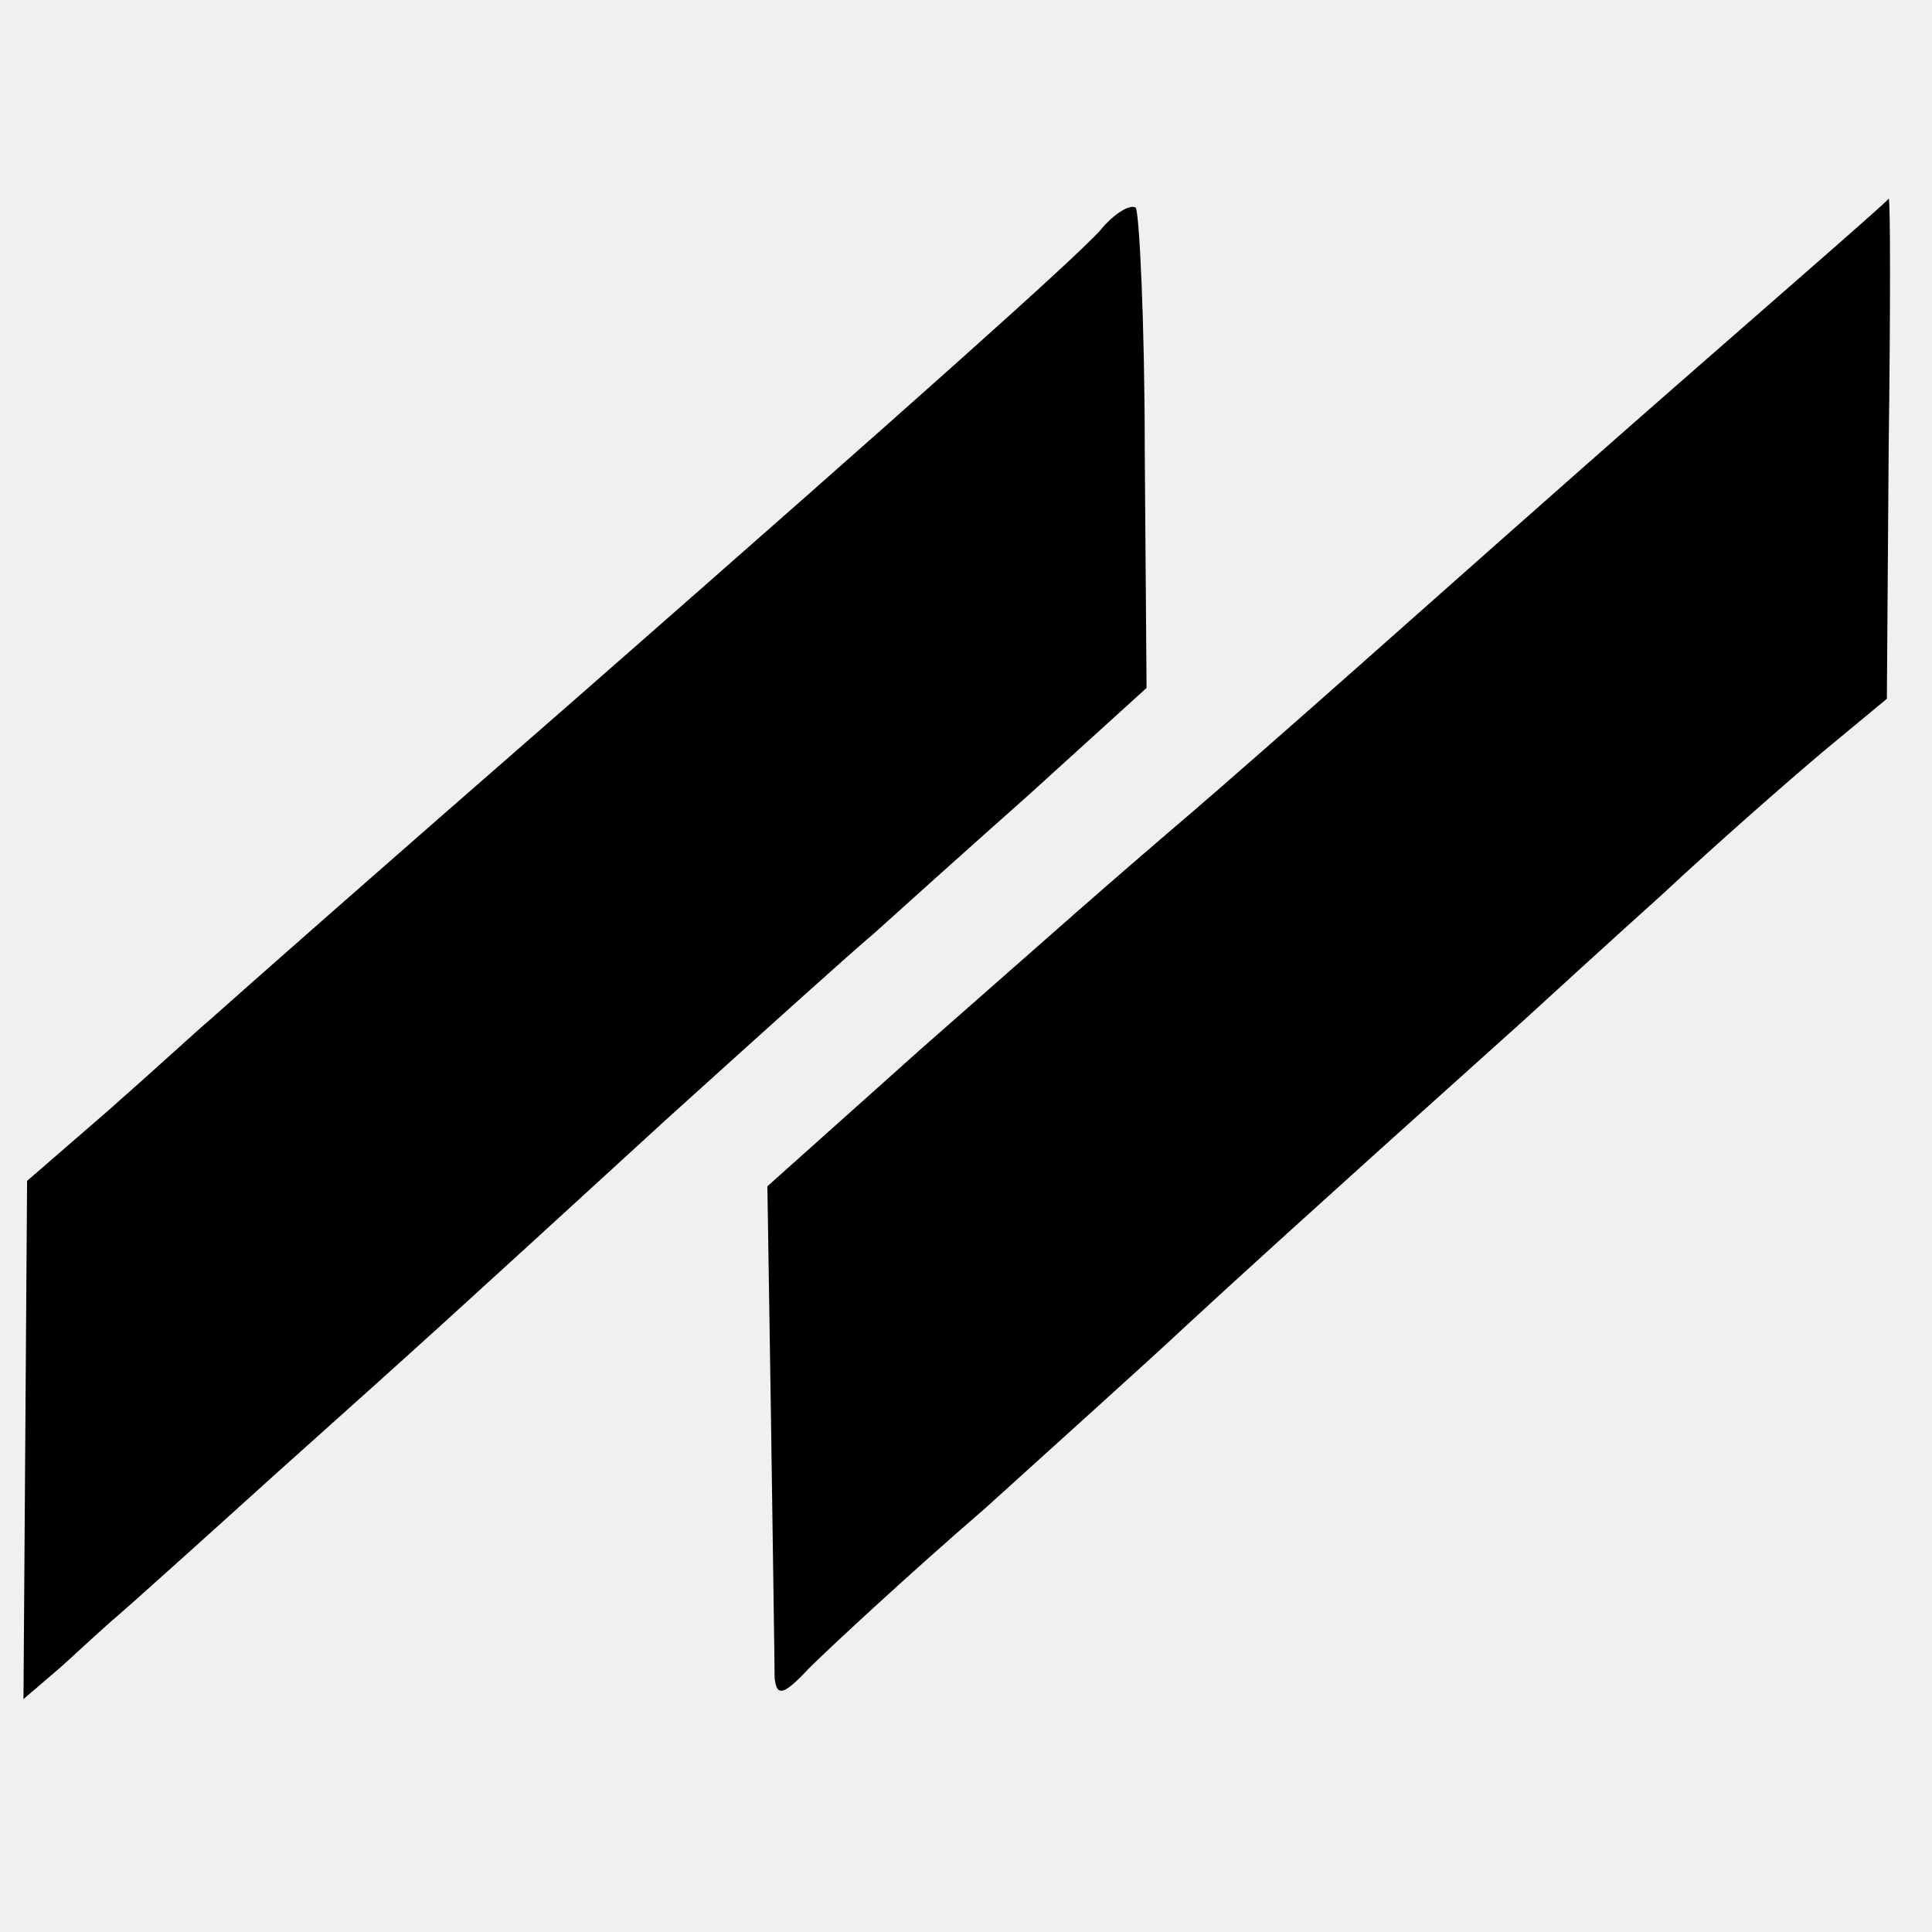
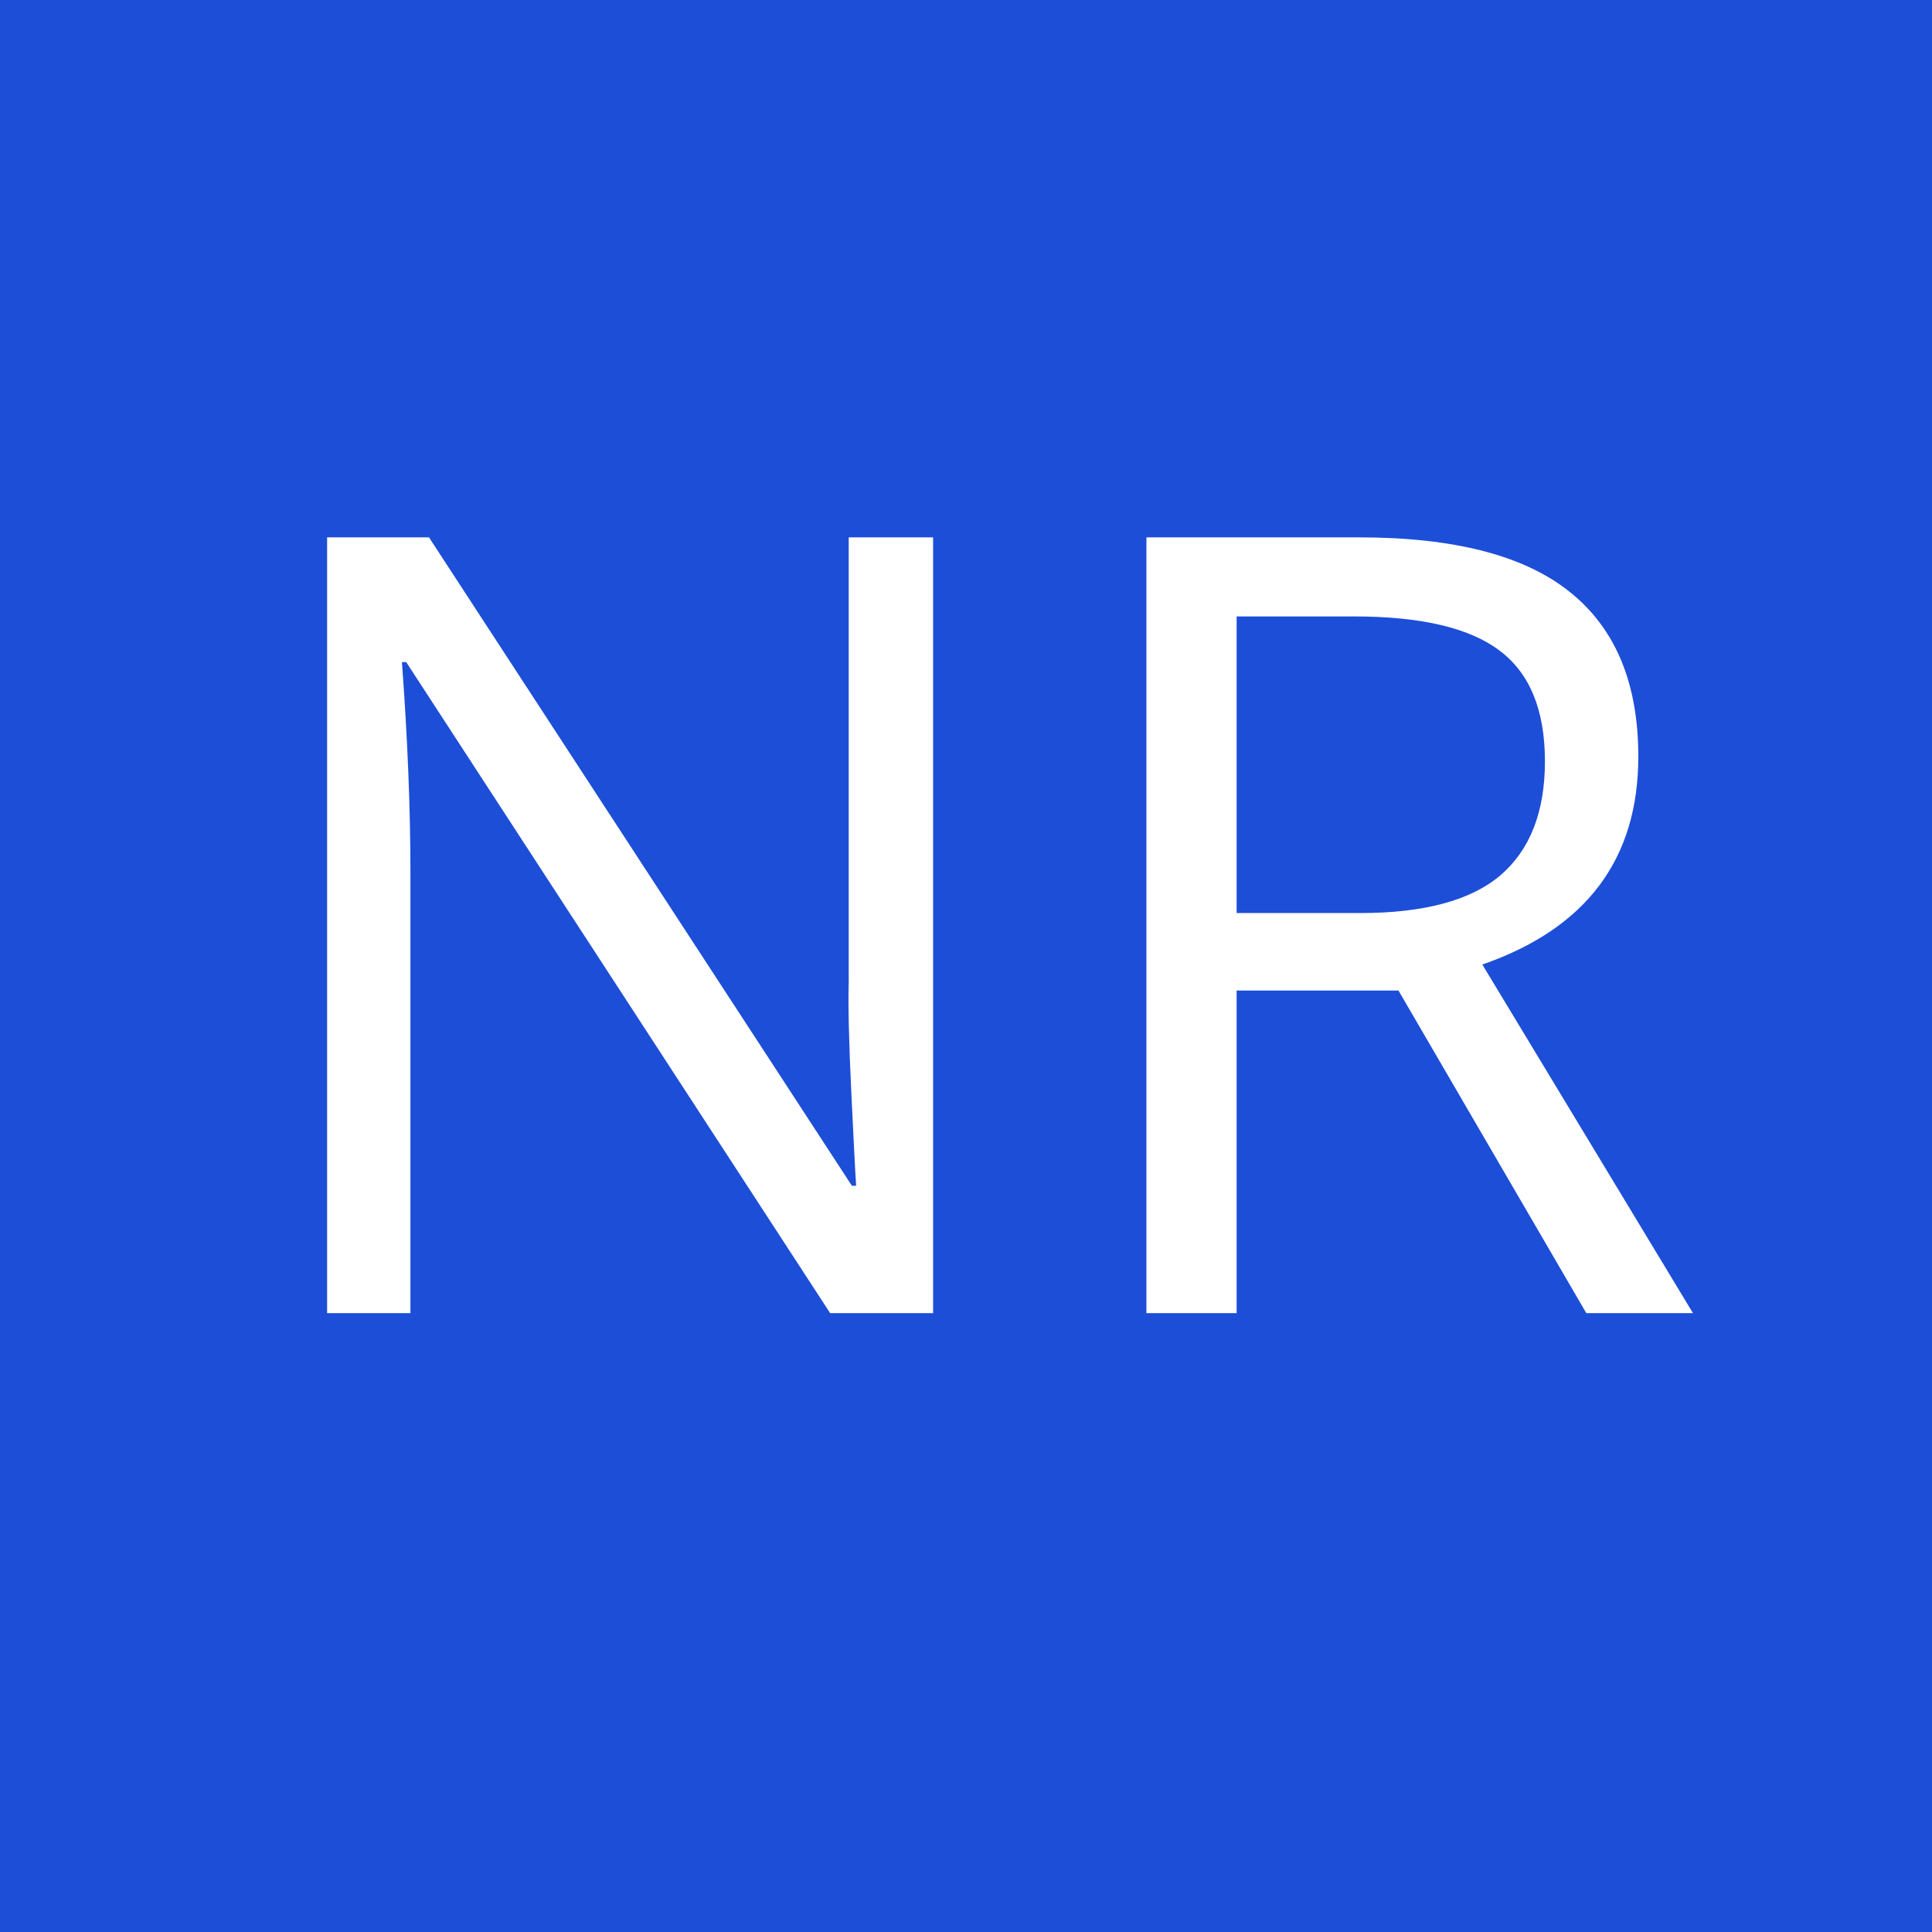
- <svg xmlns="http://www.w3.org/2000/svg" version="1.0" width="107pt" height="107pt" viewBox="0 0 107 107" preserveAspectRatio="xMidYMid meet">
-   <g transform="translate(0,107) scale(0.1,-0.1)" fill="#000000" stroke="none">
-     <path d="M609 942 c-17 -18 -95 -88 -289 -258 -117 -102 -177 -155 -204 -179 -6 -5 -31 -28 -56 -50 l-45 -39 -1 -144 -1 -143 21 18 c11 10 25 23 31 28 7 6 46 41 88 79 86 77 86 77 216 196 52 47 103 93 115 103 11 10 50 45 86 77 l65 59 -1 131 c0 71 -3 132 -5 135 -3 2 -12 -3 -20 -13z" />
-     <path d="M929 857 c-64 -56 -145 -128 -180 -159 -35 -31 -75 -66 -89 -78 -55 -47 -68 -59 -150 -131 l-85 -76 2 -129 c1 -71 2 -135 2 -143 1 -11 5 -10 19 5 10 10 54 51 98 89 43 39 92 83 109 99 26 24 63 58 189 171 12 11 47 43 77 70 30 28 70 63 89 79 l35 29 1 138 c1 77 1 139 0 139 0 -1 -53 -47 -117 -103z" />
-   </g>
+ <svg xmlns="http://www.w3.org/2000/svg" width="512" height="512" viewBox="0 0 512 512" fill="none">
+   <rect width="512" height="512" fill="#94447D" />
+   <rect width="512" height="512" fill="#1D4ED8" />
+   <path d="M247.281 348H220L107.641 175.453H106.516C108.016 195.703 108.766 214.266 108.766 231.141V348H86.688V142.406H113.688L225.766 314.25H226.891C226.703 311.719 226.281 303.609 225.625 289.922C224.969 276.141 224.734 266.297 224.922 260.391V142.406H247.281V348ZM327.719 262.5V348H303.812V142.406H360.203C385.422 142.406 404.031 147.234 416.031 156.891C428.125 166.547 434.172 181.078 434.172 200.484C434.172 227.672 420.391 246.047 392.828 255.609L448.656 348H420.391L370.609 262.5H327.719ZM327.719 241.969H360.484C377.359 241.969 389.734 238.641 397.609 231.984C405.484 225.234 409.422 215.156 409.422 201.75C409.422 188.156 405.391 178.359 397.328 172.359C389.359 166.359 376.516 163.359 358.797 163.359H327.719V241.969Z" fill="white" />
</svg>
